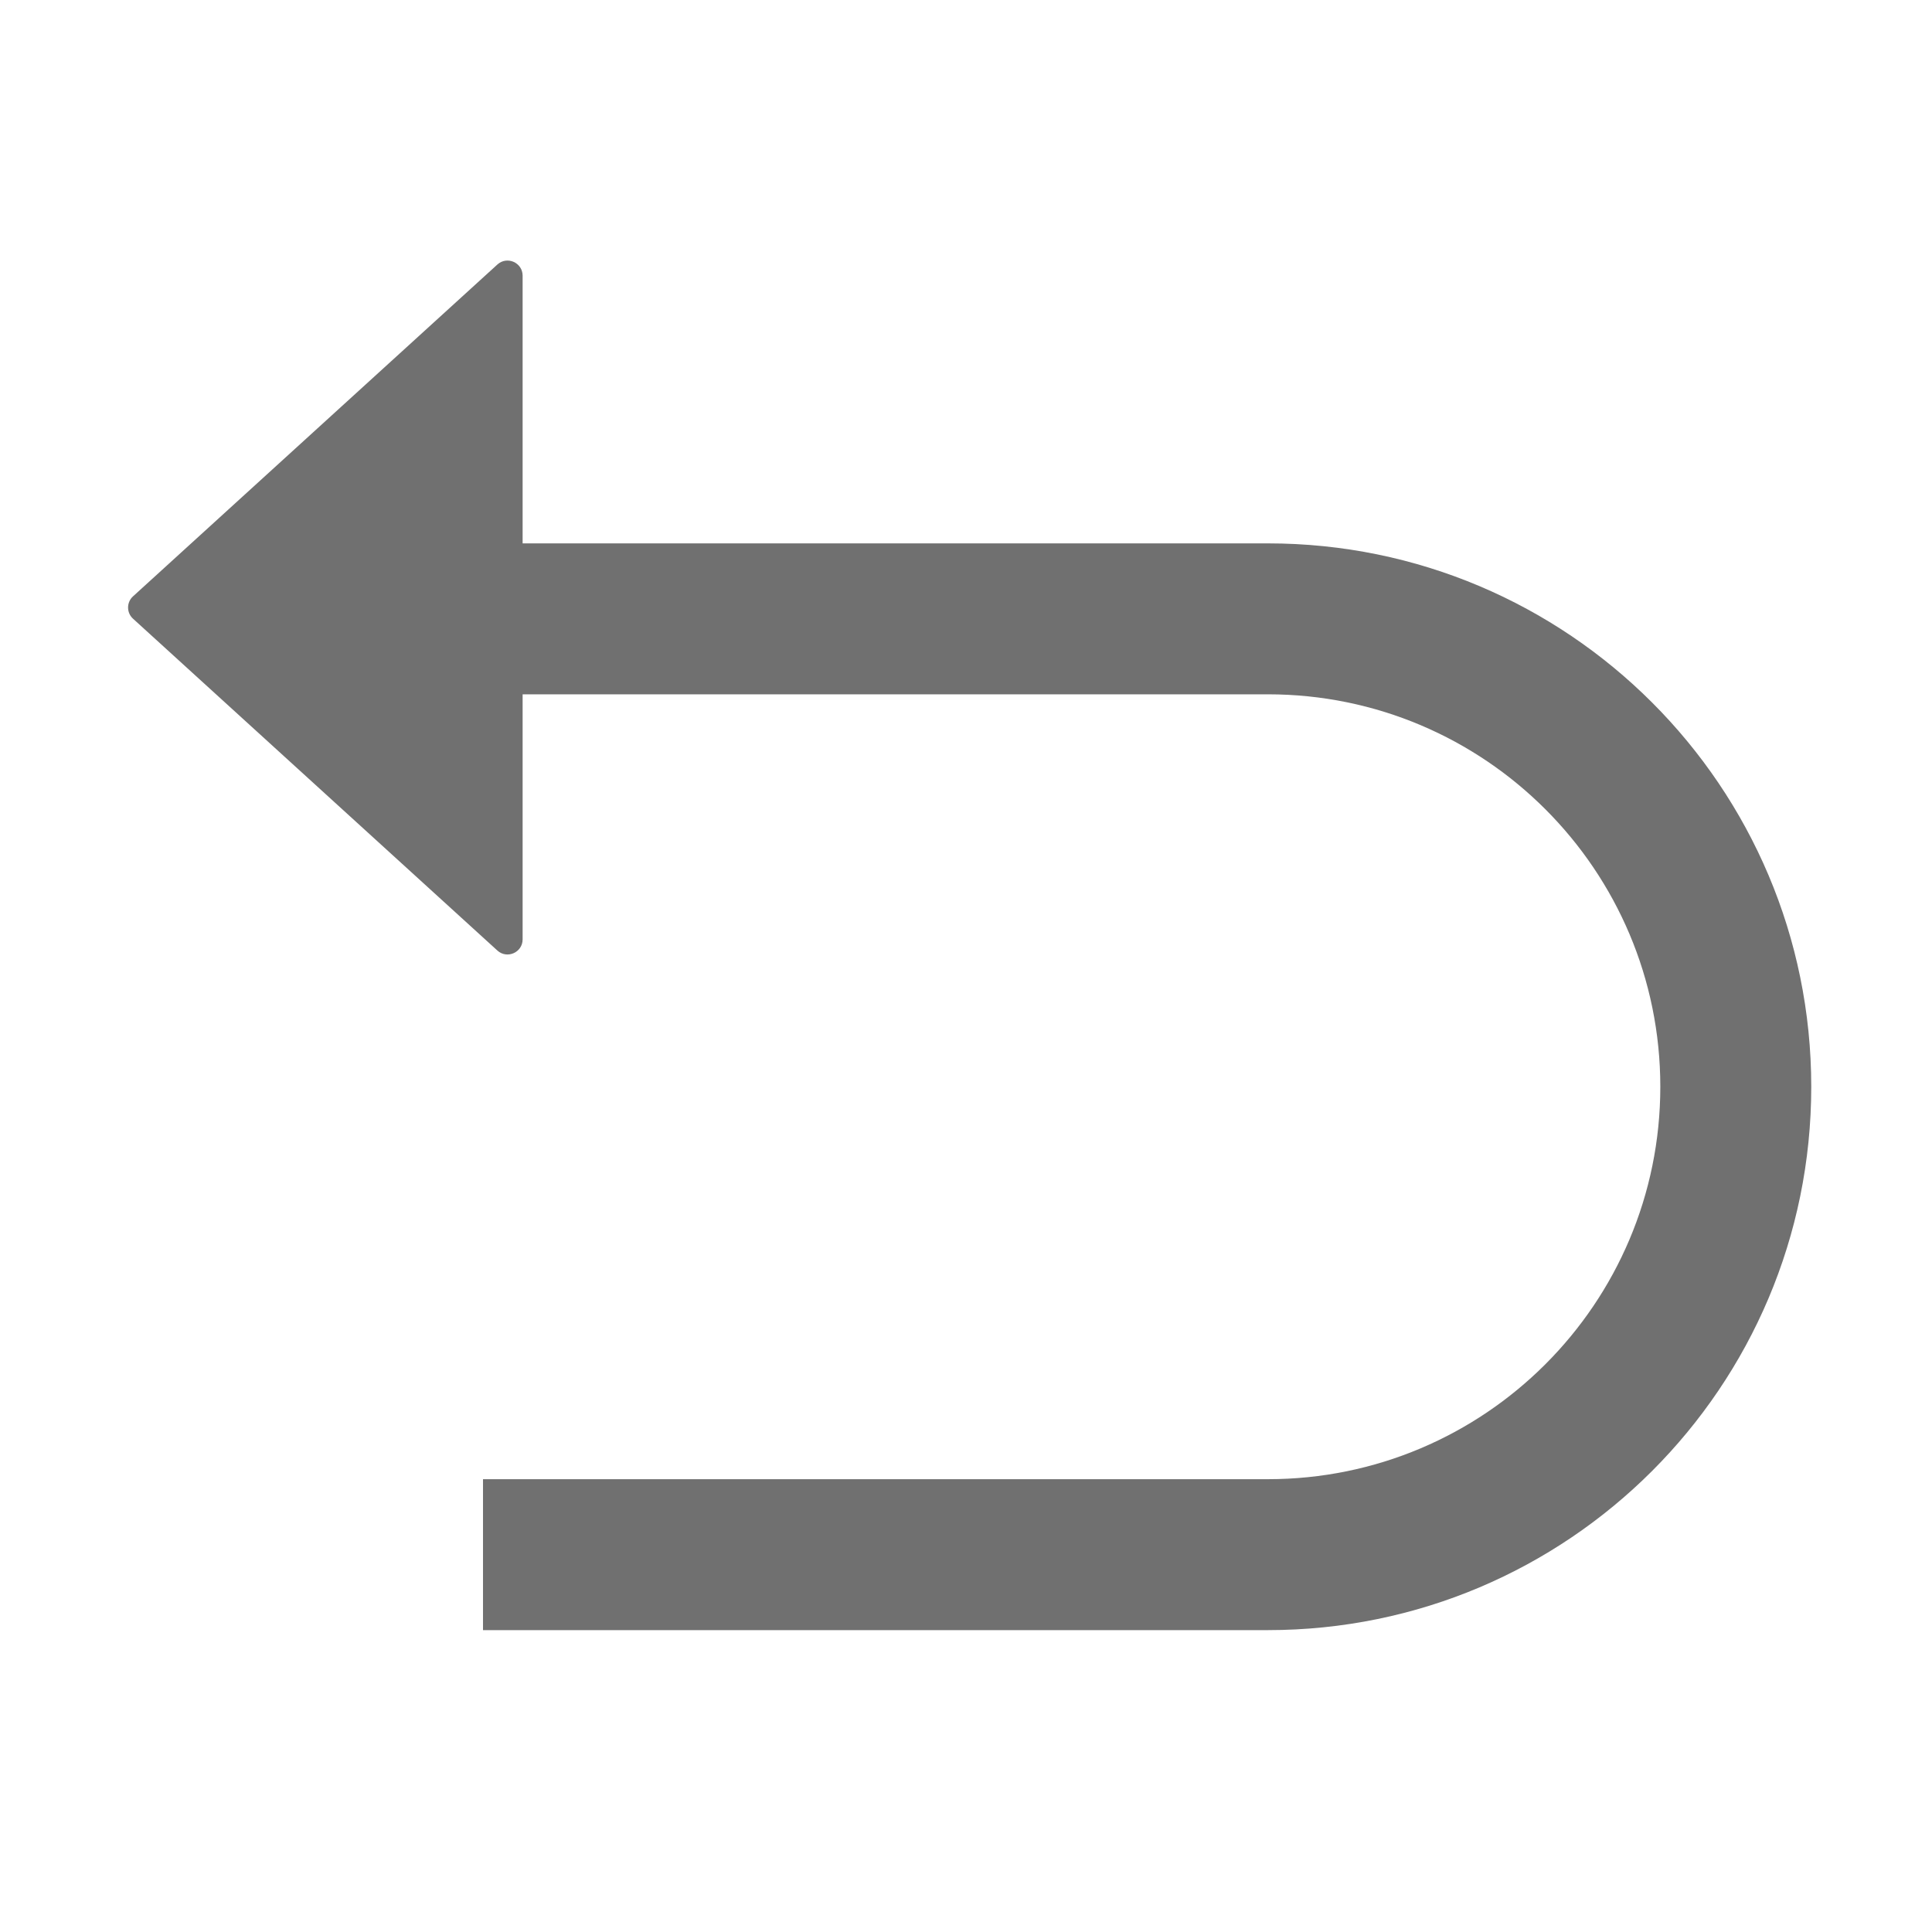
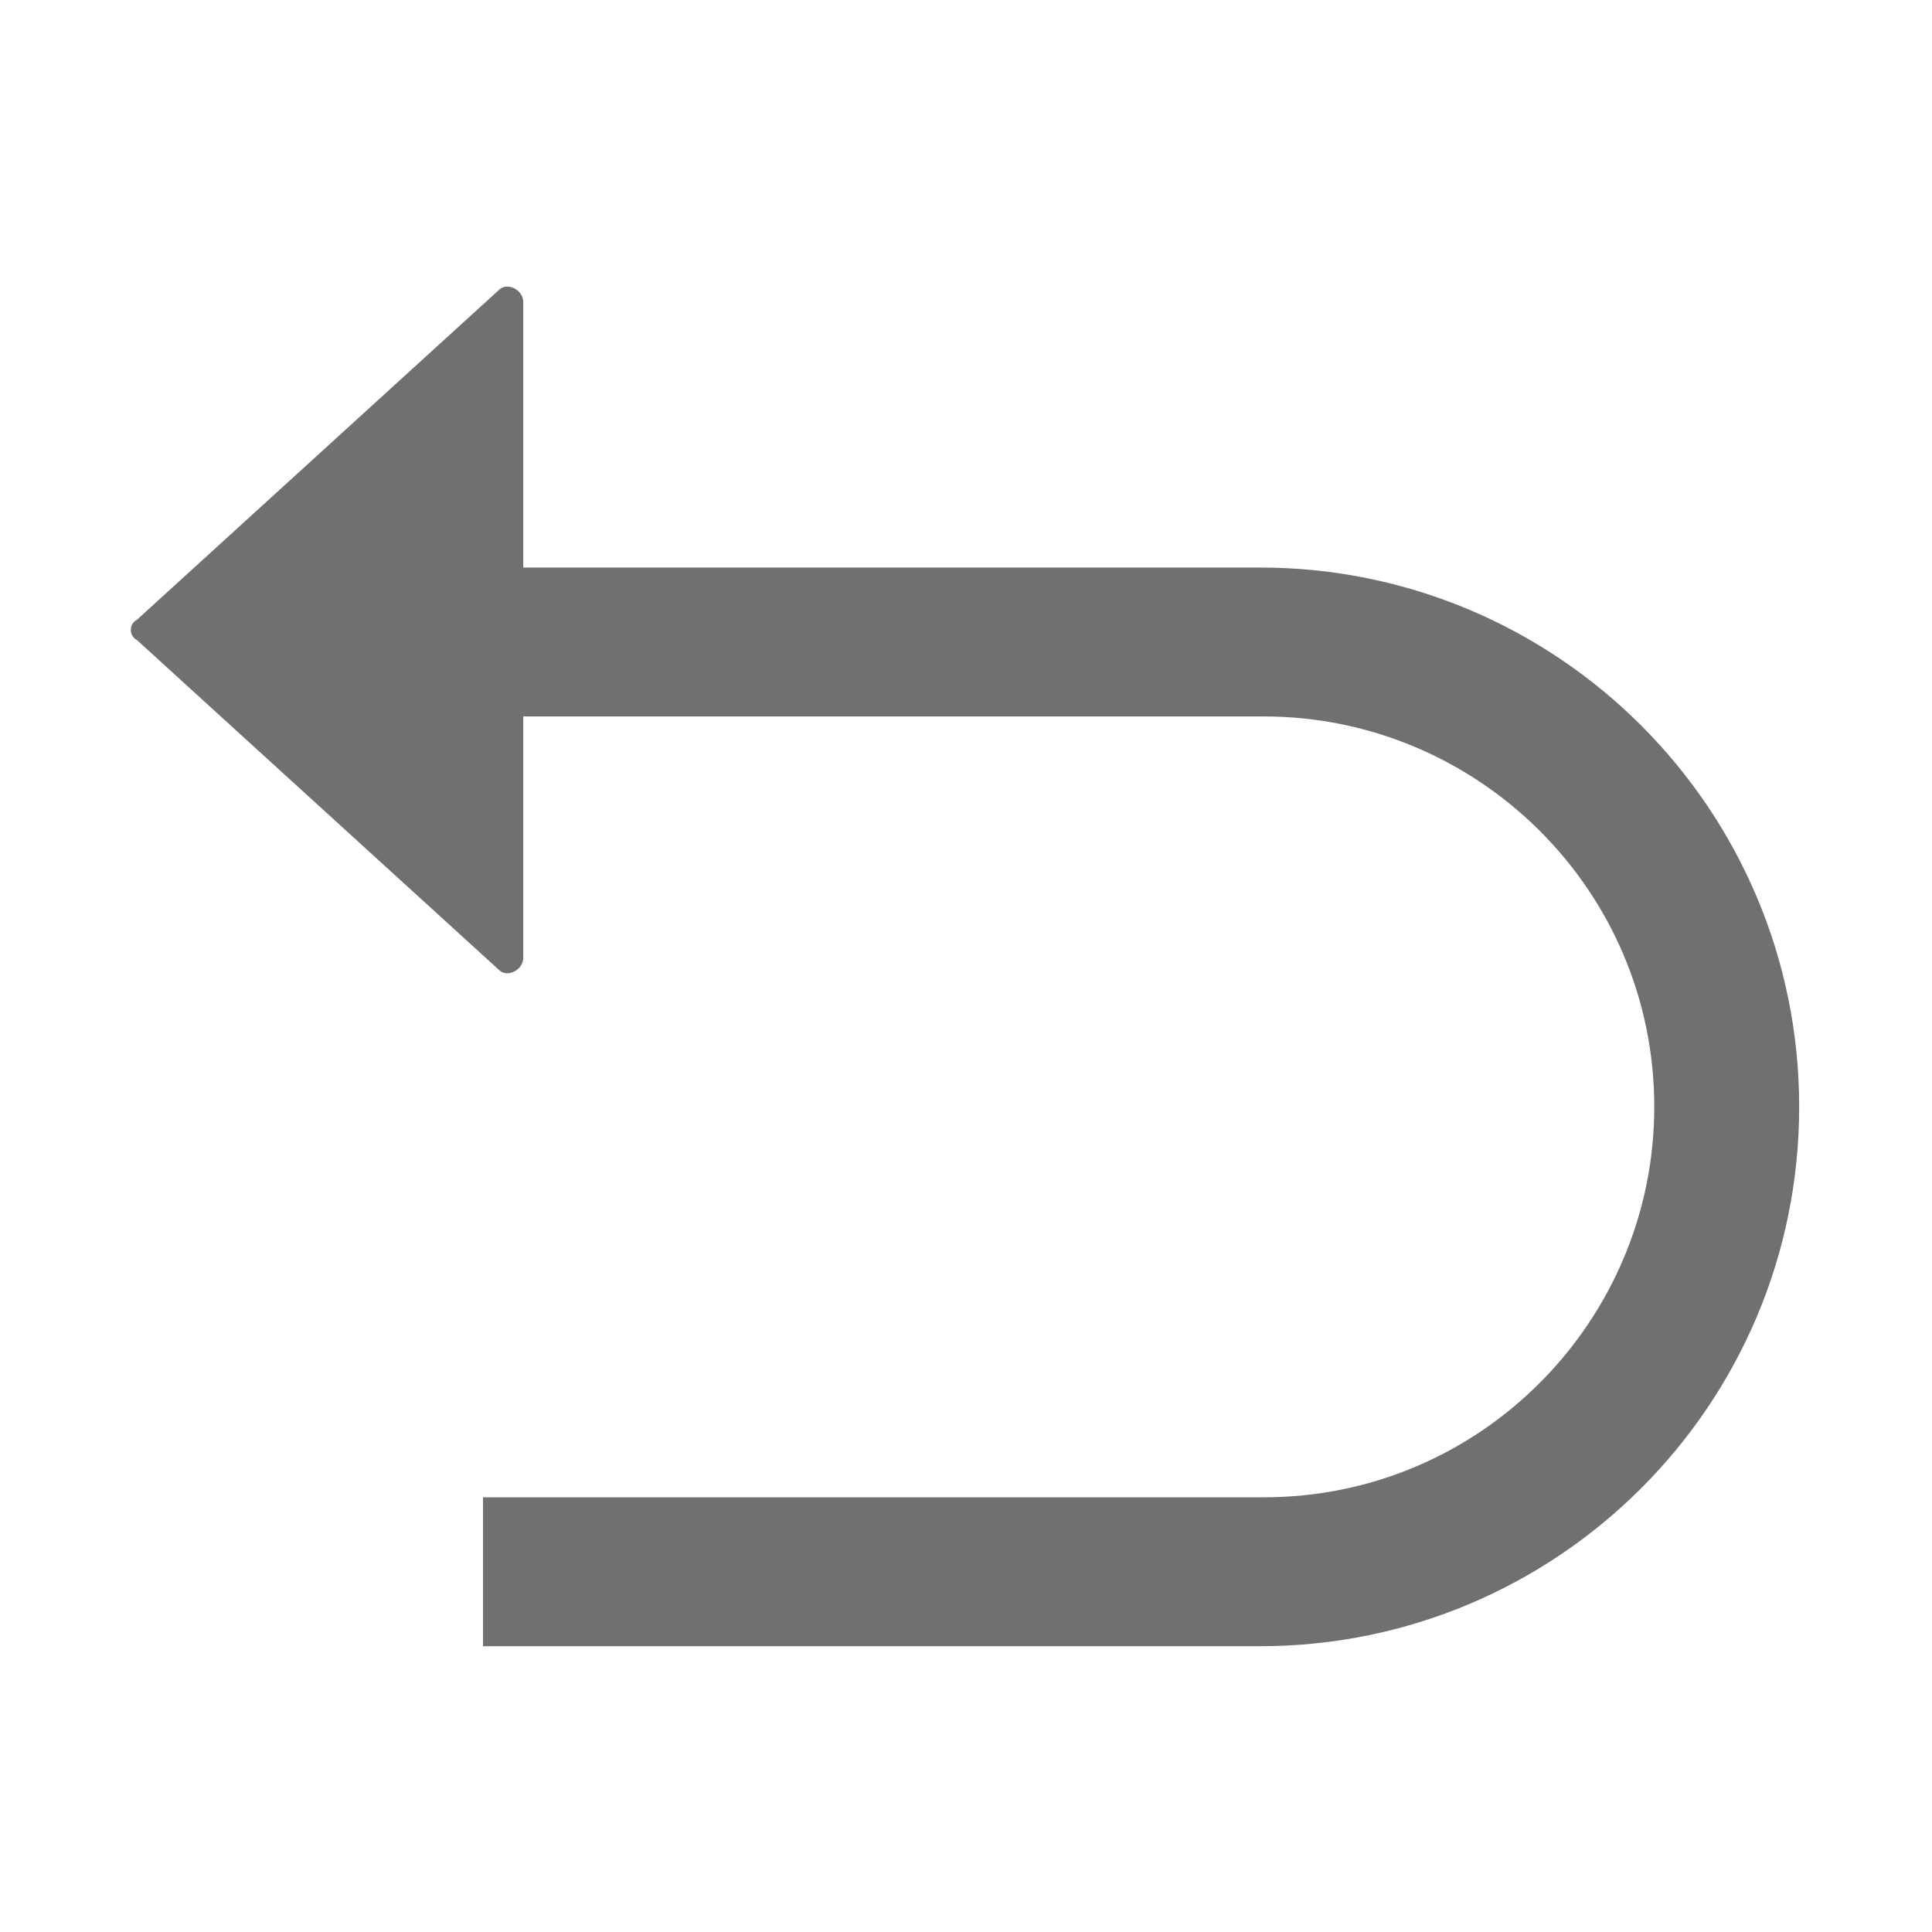
- <svg xmlns="http://www.w3.org/2000/svg" t="1675856776421" class="icon" viewBox="0 0 1024 1024" version="1.1" p-id="2686" width="200" height="200">
-   <path d="M70.494 316.086c-3.484 3.173-3.484 8.656 0 11.829l193.119 175.883c5.137 4.679 13.387 1.034 13.387-5.915V368h395c114.875 0 208 93.125 208 208 0 114.876-93.125 208-208 208H256v80h416c159.058 0 288-128.942 288-288S831.058 288 672 288H277V146.117c0-6.948-8.25-10.593-13.387-5.914L70.494 316.086z" fill="#707070" p-id="2687" />
+ <svg xmlns="http://www.w3.org/2000/svg" version="1.1" id="Layer_1" x="0px" y="0px" viewBox="0 0 48 48" style="enable-background:new 0 0 48 48;" xml:space="preserve">
+   <style type="text/css">
+ 	.st0{fill:#707070;}
+ </style>
+   <path class="st0" d="M3.4,15.4c-0.2,0.1-0.2,0.4,0,0.5l9,8.2c0.2,0.2,0.6,0,0.6-0.3v-6h18.4c5.3,0,9.7,4.3,9.7,9.7  c0,5.3-4.3,9.7-9.7,9.7H12v3.7h19.3c7.4,0,13.4-6,13.4-13.4s-6-13.4-13.4-13.4H13V7.5c0-0.3-0.4-0.5-0.6-0.3L3.4,15.4z" />
</svg>
